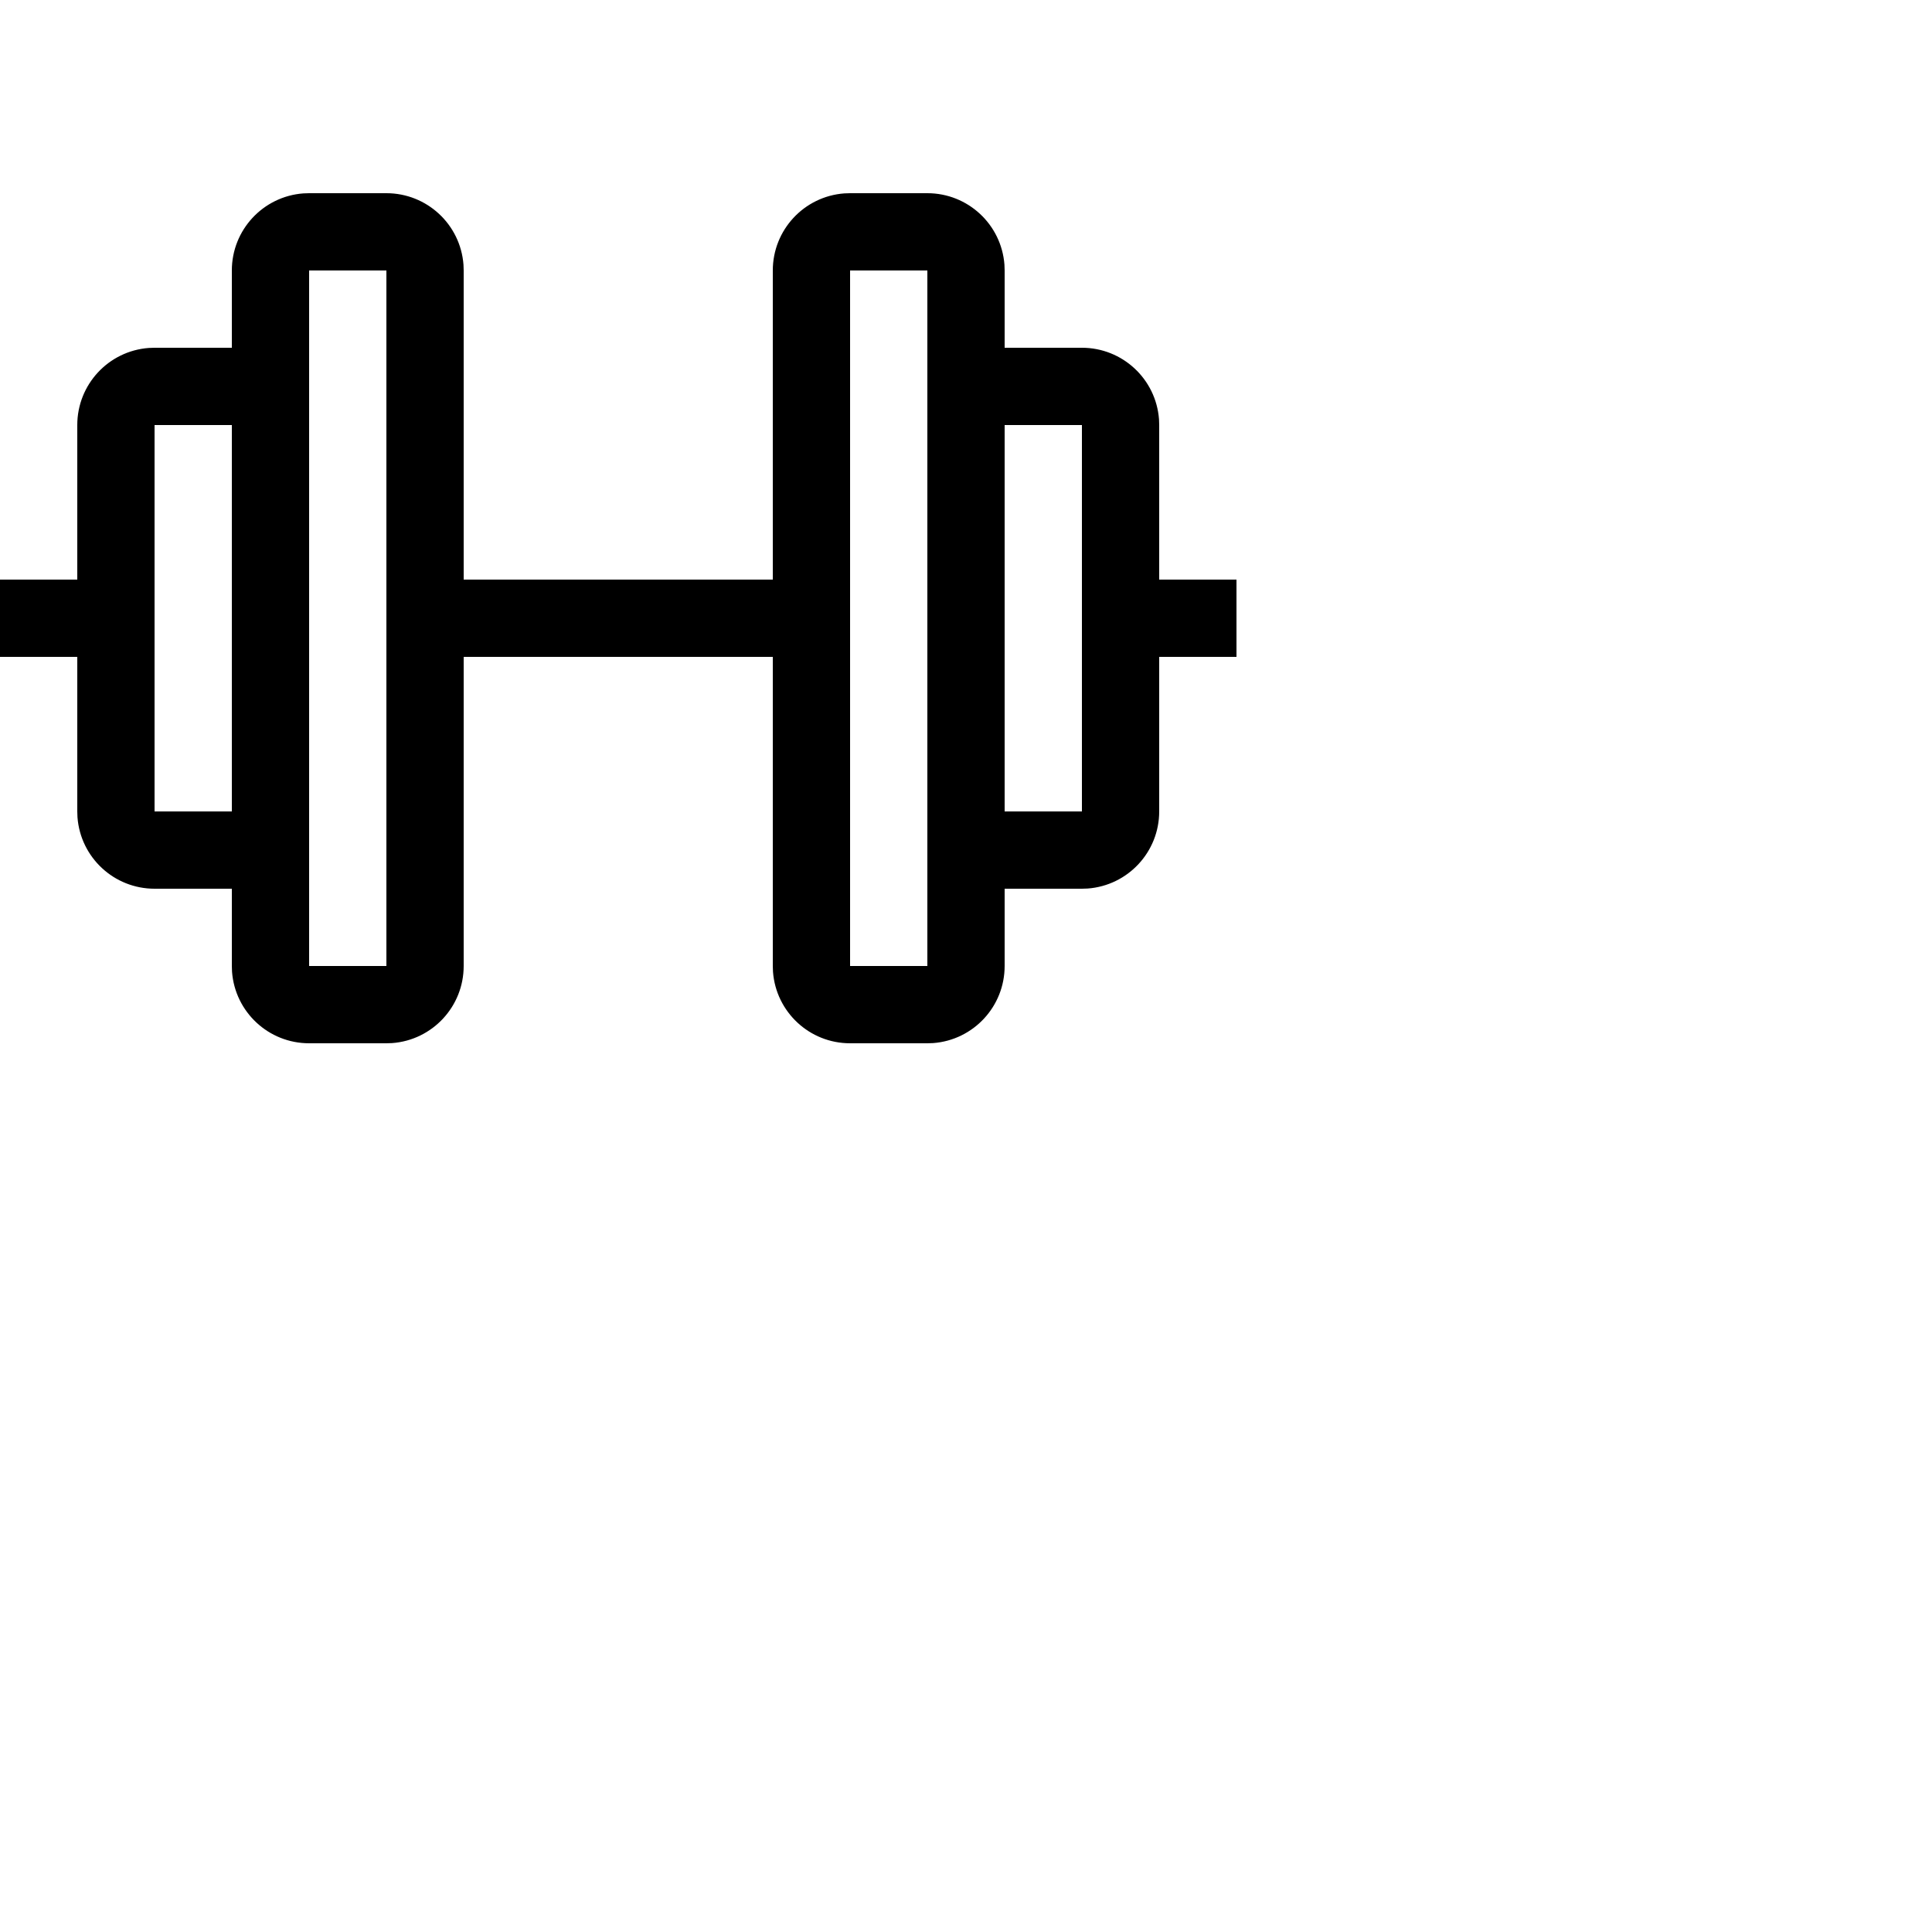
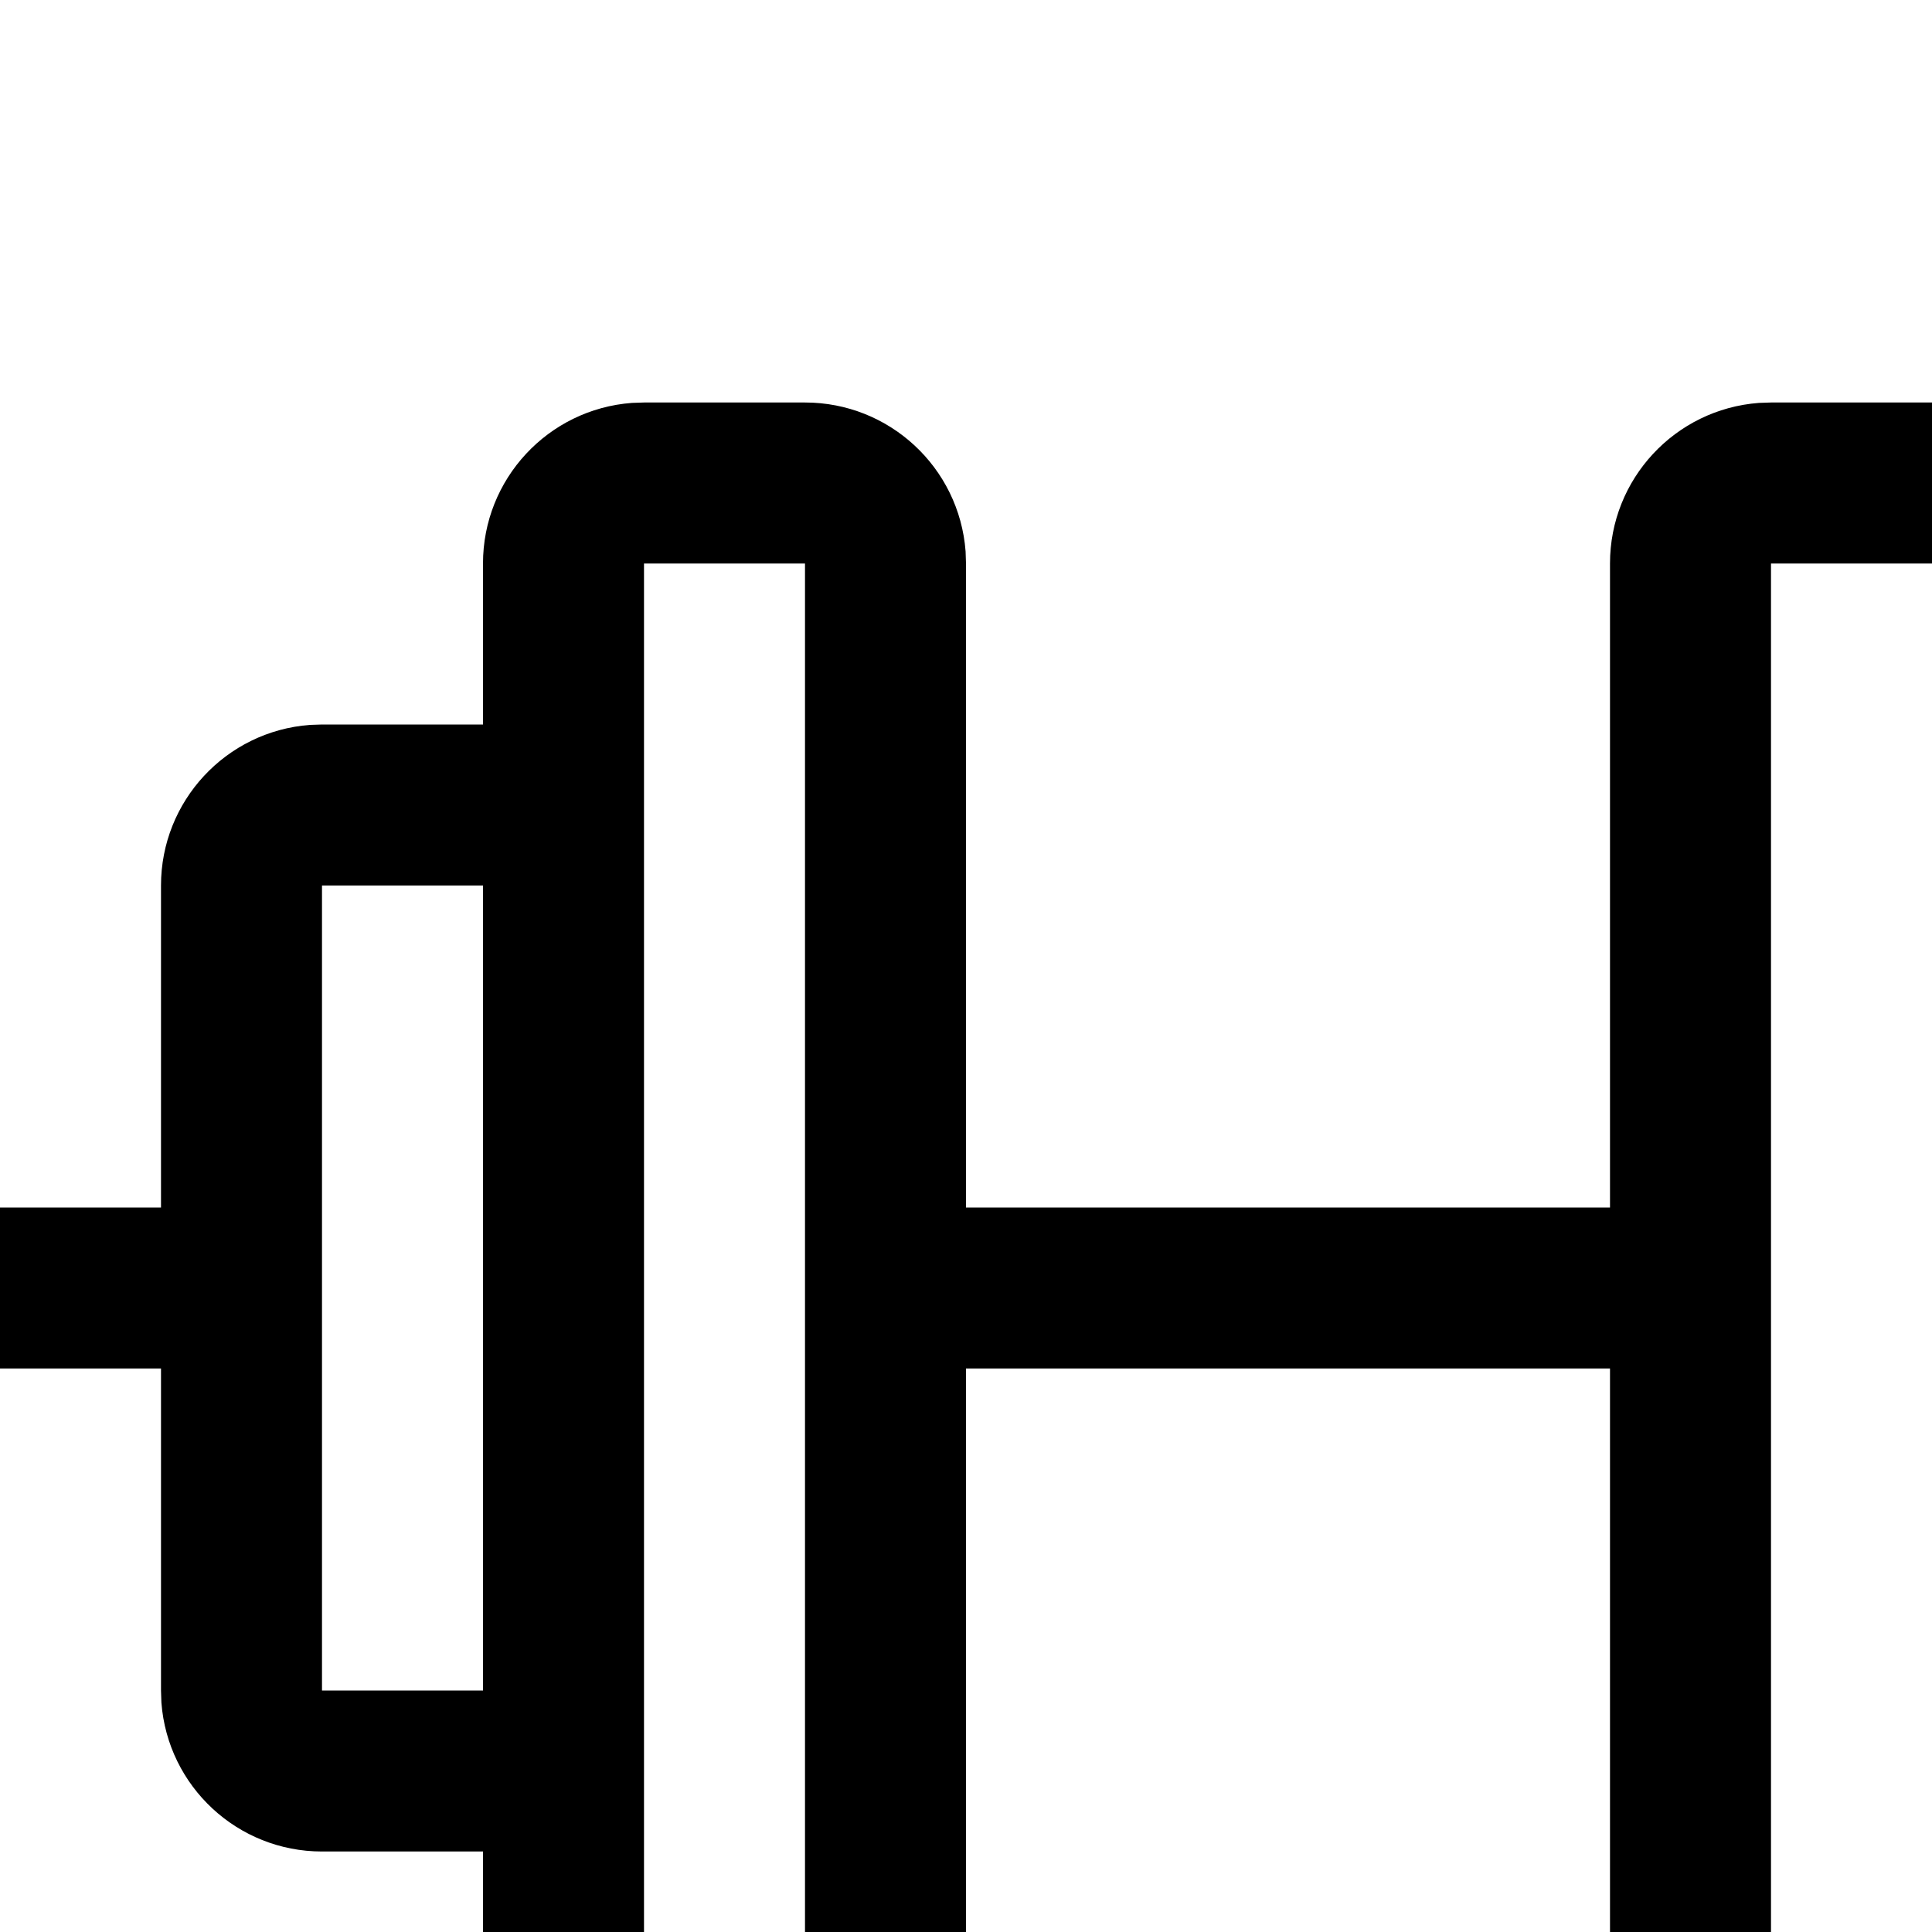
- <svg xmlns="http://www.w3.org/2000/svg" width="50" height="50" viewBox="0 0 50 50">
+ <svg xmlns="http://www.w3.org/2000/svg" style="display: block; height: 24px; width: 24px; fill: currentcolor;">
  <path style="text-indent:0;text-align:start;line-height:normal;text-transform:none;block-progression:tb;-inkscape-font-specification:Bitstream Vera Sans" d="M10 5a2 2 0 0 1 1.995 1.85L12 7v8h8V7a2 2 0 0 1 1.85-1.995L22 5h2a2 2 0 0 1 1.995 1.85L26 7v2h2a2 2 0 0 1 1.995 1.85L30 11v4h2v2h-2v4a2 2 0 0 1-1.85 1.995L28 23h-2v2a2 2 0 0 1-1.85 1.995L24 27h-2a2 2 0 0 1-1.995-1.85L20 25v-8h-8v8a2 2 0 0 1-1.85 1.995L10 27H8a2 2 0 0 1-1.995-1.85L6 25v-2H4a2 2 0 0 1-1.995-1.85L2 21v-4H0v-2h2v-4a2 2 0 0 1 1.85-1.995L4 9h2V7a2 2 0 0 1 1.85-1.995L8 5zm14 2h-2v18h2zM10 7H8v18h2zm18 4h-2v10h2zM6 11H4v10h2z" />
</svg>
